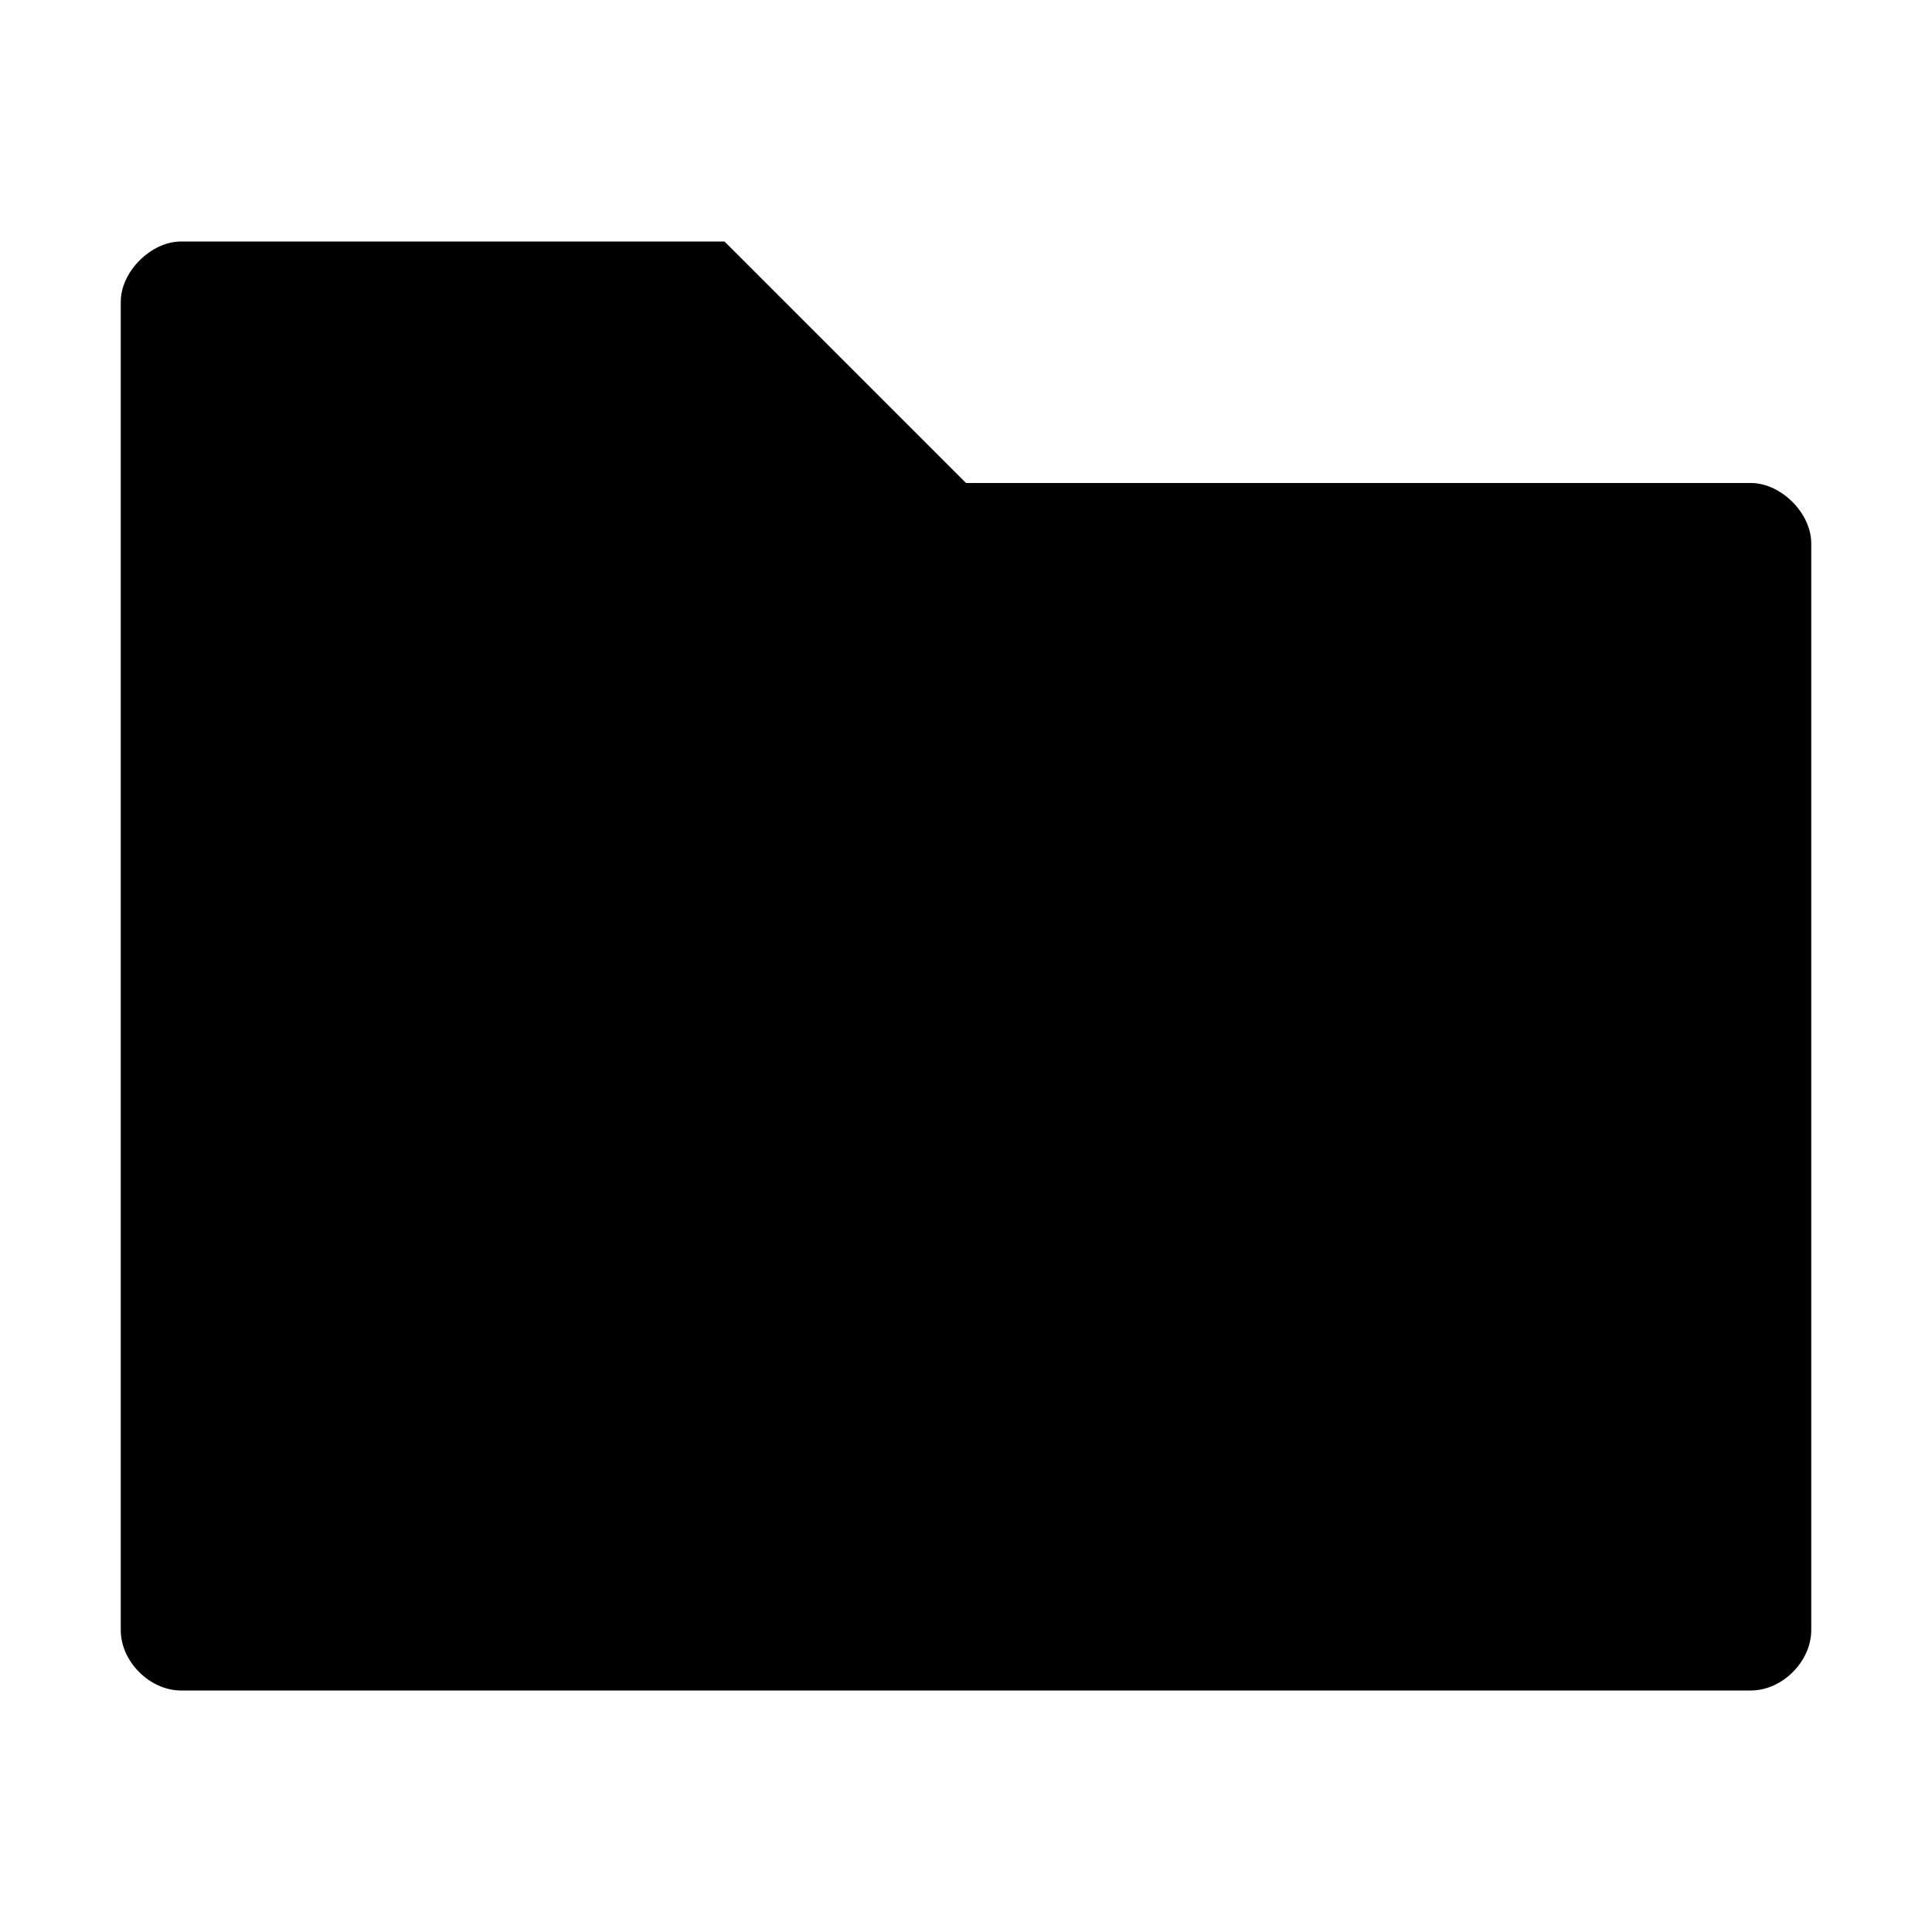
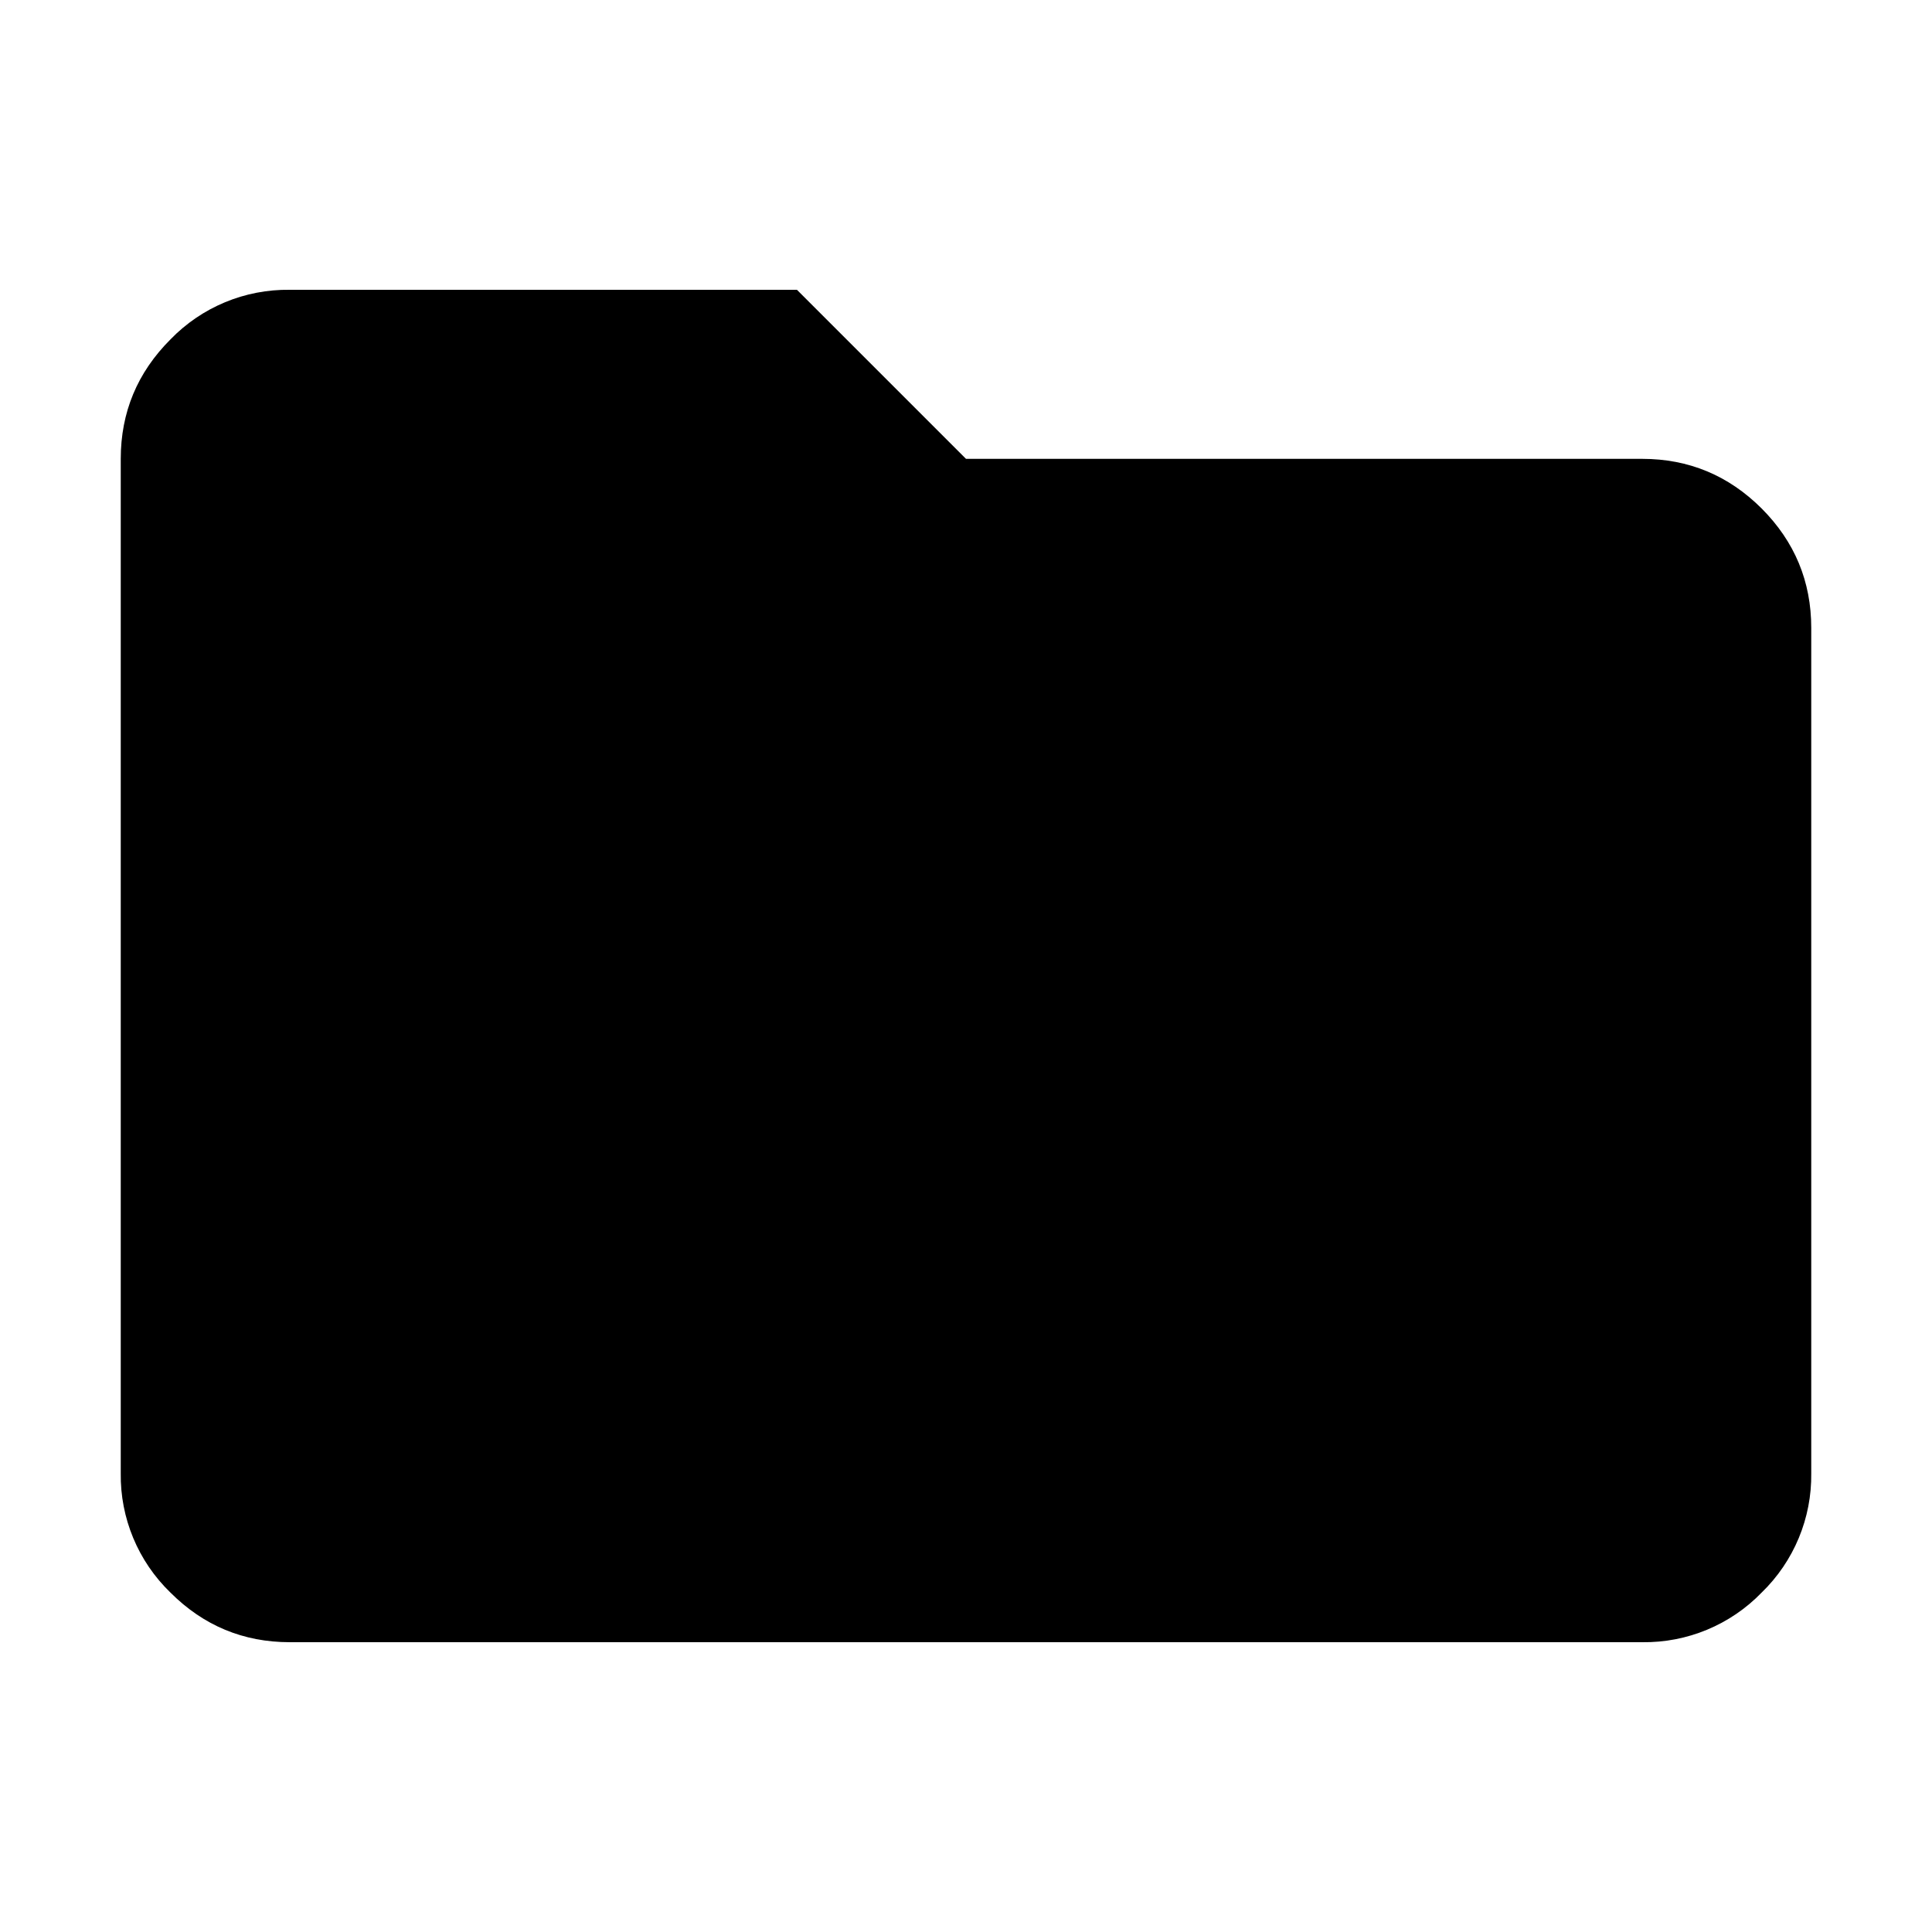
- <svg xmlns="http://www.w3.org/2000/svg" height="32" viewBox="0 0 32 32" width="32" version="1.1">
-   <path fill="#000" d="m3 4c-0.5 0-1 0.5-1 1v22c0 0.52 0.48 1 1 1h26c0.52 0 1-0.482 1-1v-18c0-0.5-0.5-1-1-1h-13l-4-4z" />
+ <svg xmlns="http://www.w3.org/2000/svg" viewBox="0 0 32 32" height="32" width="32" xml:space="preserve" style="fill-rule:evenodd;clip-rule:evenodd;stroke-linejoin:round;stroke-miterlimit:2">
+   <path d="M4 20c-.55 0-1.021-.196-1.412-.587A1.927 1.927 0 0 1 2 18V6c0-.55.196-1.021.588-1.413A1.926 1.926 0 0 1 4 4h6l2 2h8c.55 0 1.021.196 1.413.587.391.392.587.863.587 1.413v10a1.93 1.93 0 0 1-.587 1.413A1.93 1.93 0 0 1 20 20H4Z" style="fill-rule:nonzero" transform="matrix(1.4 0 0 1.4 -.8 -.8)" />
</svg>
